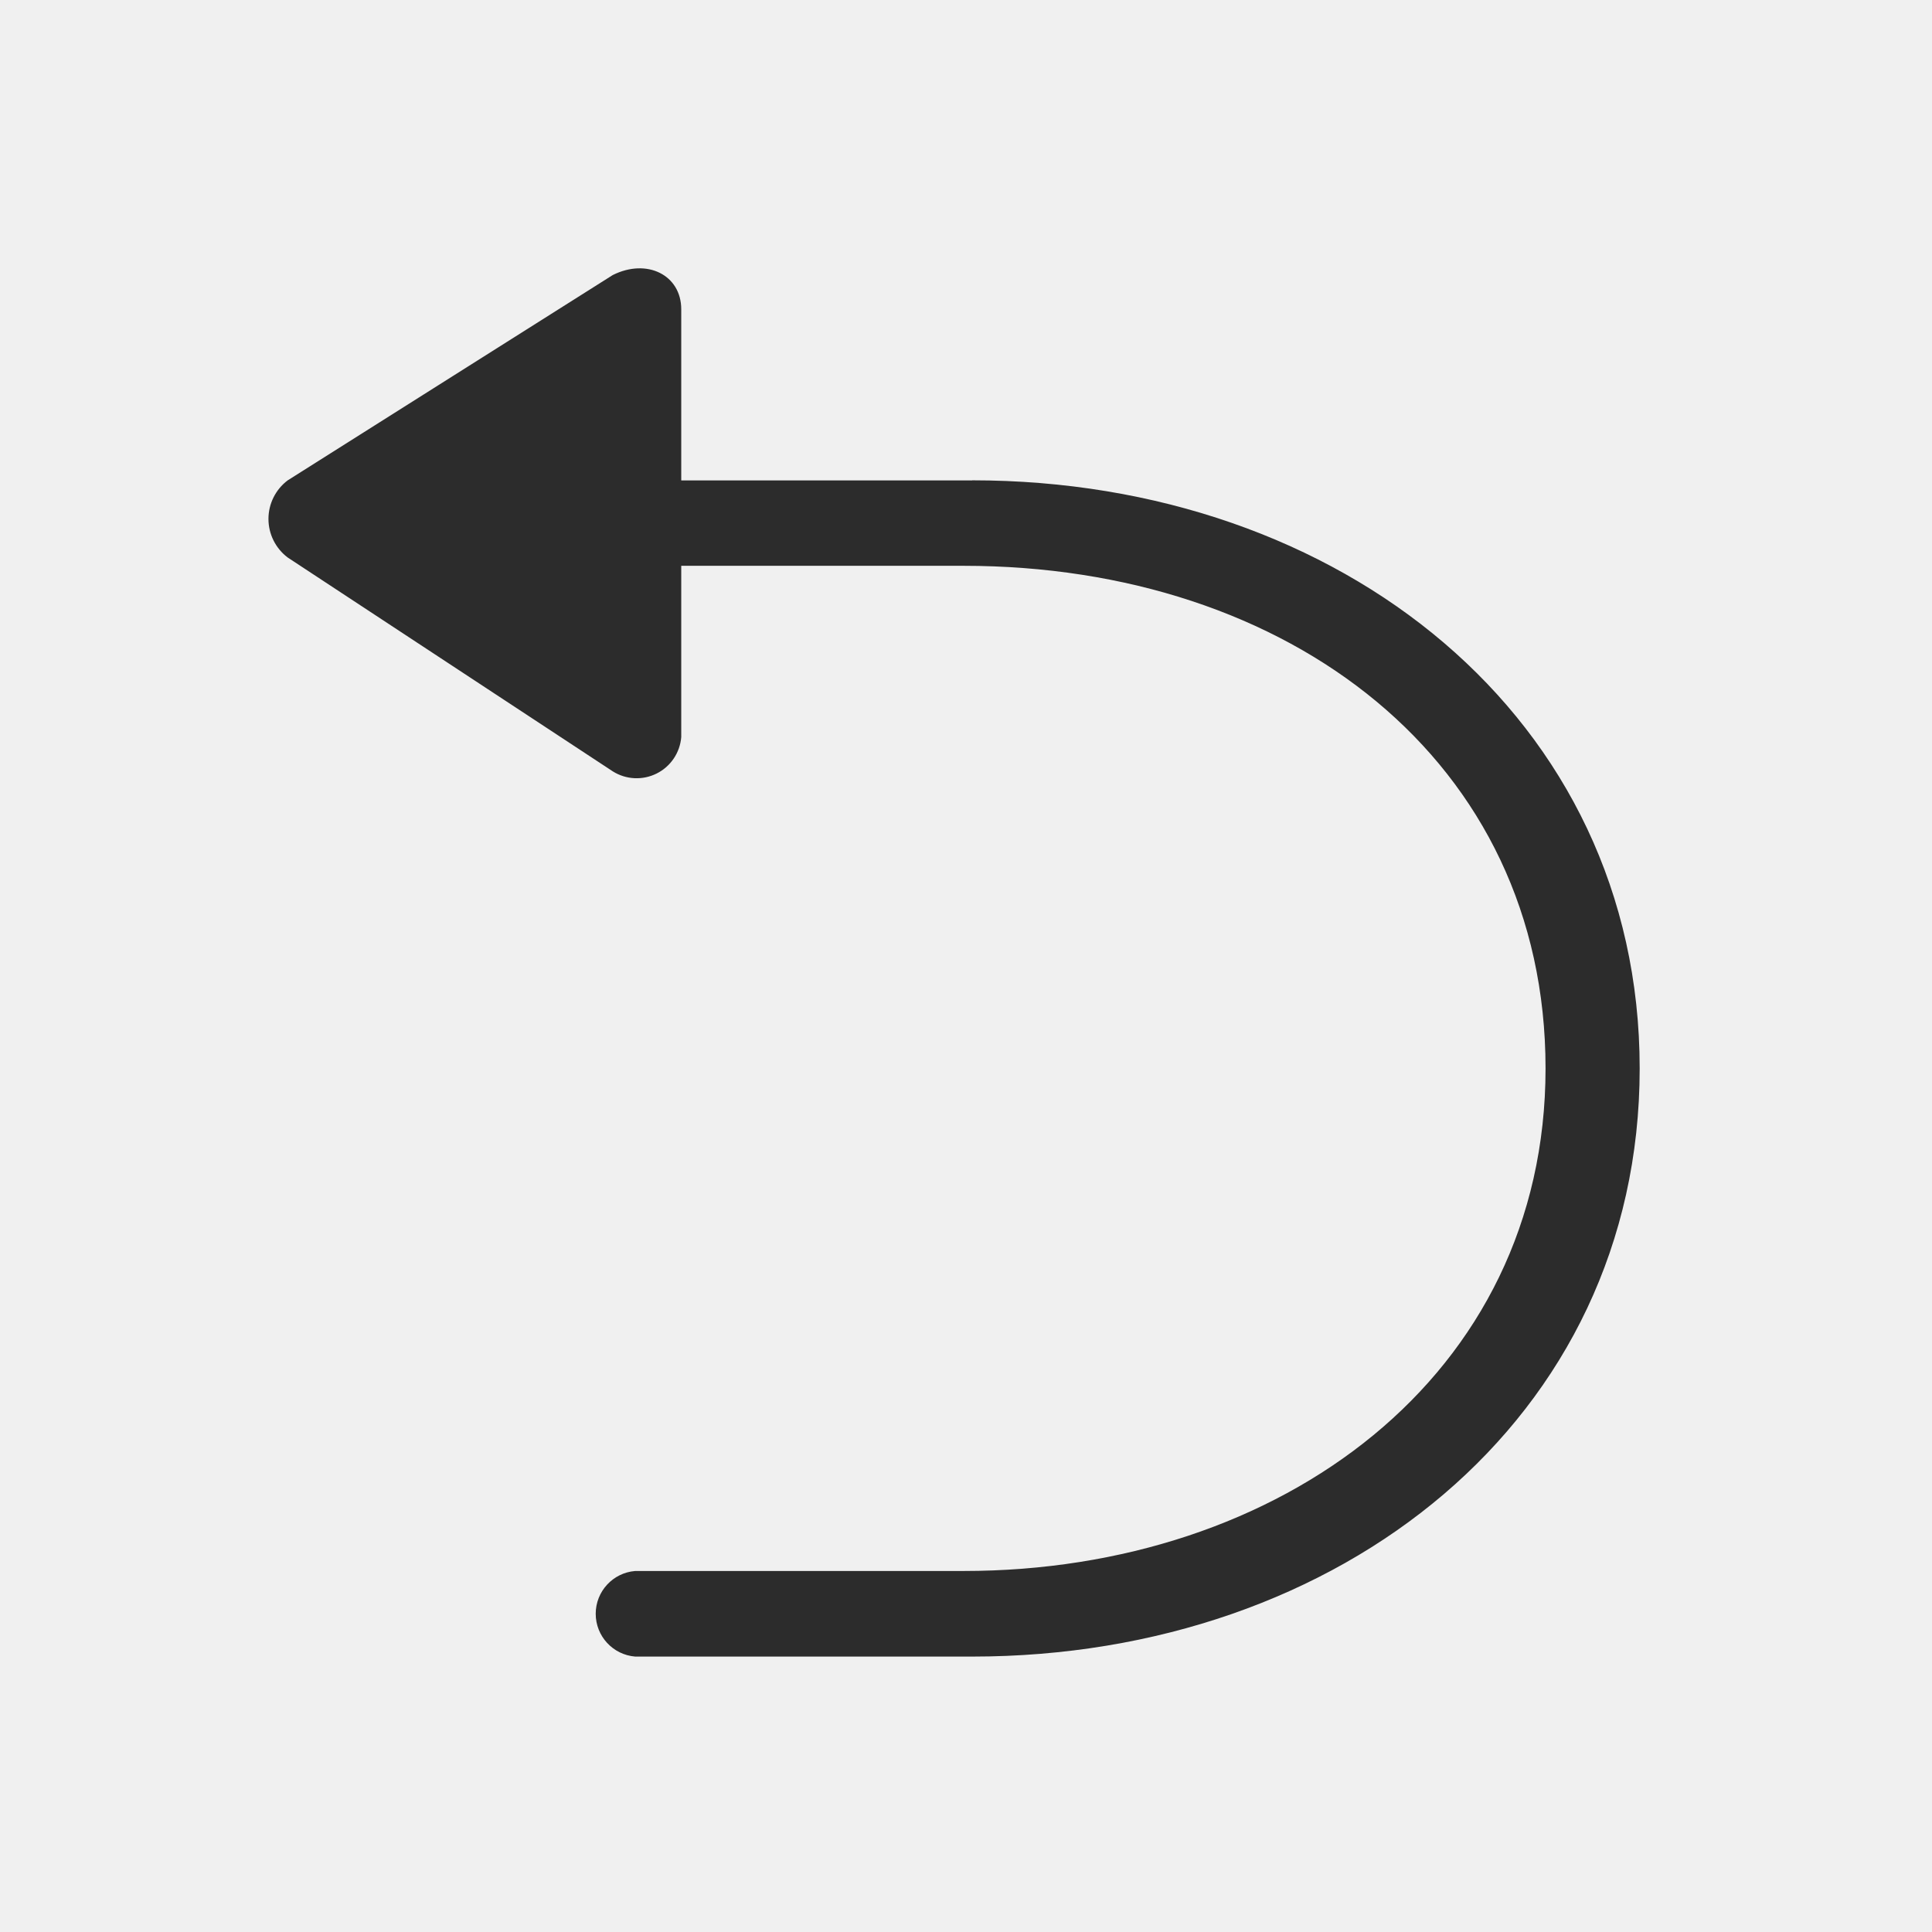
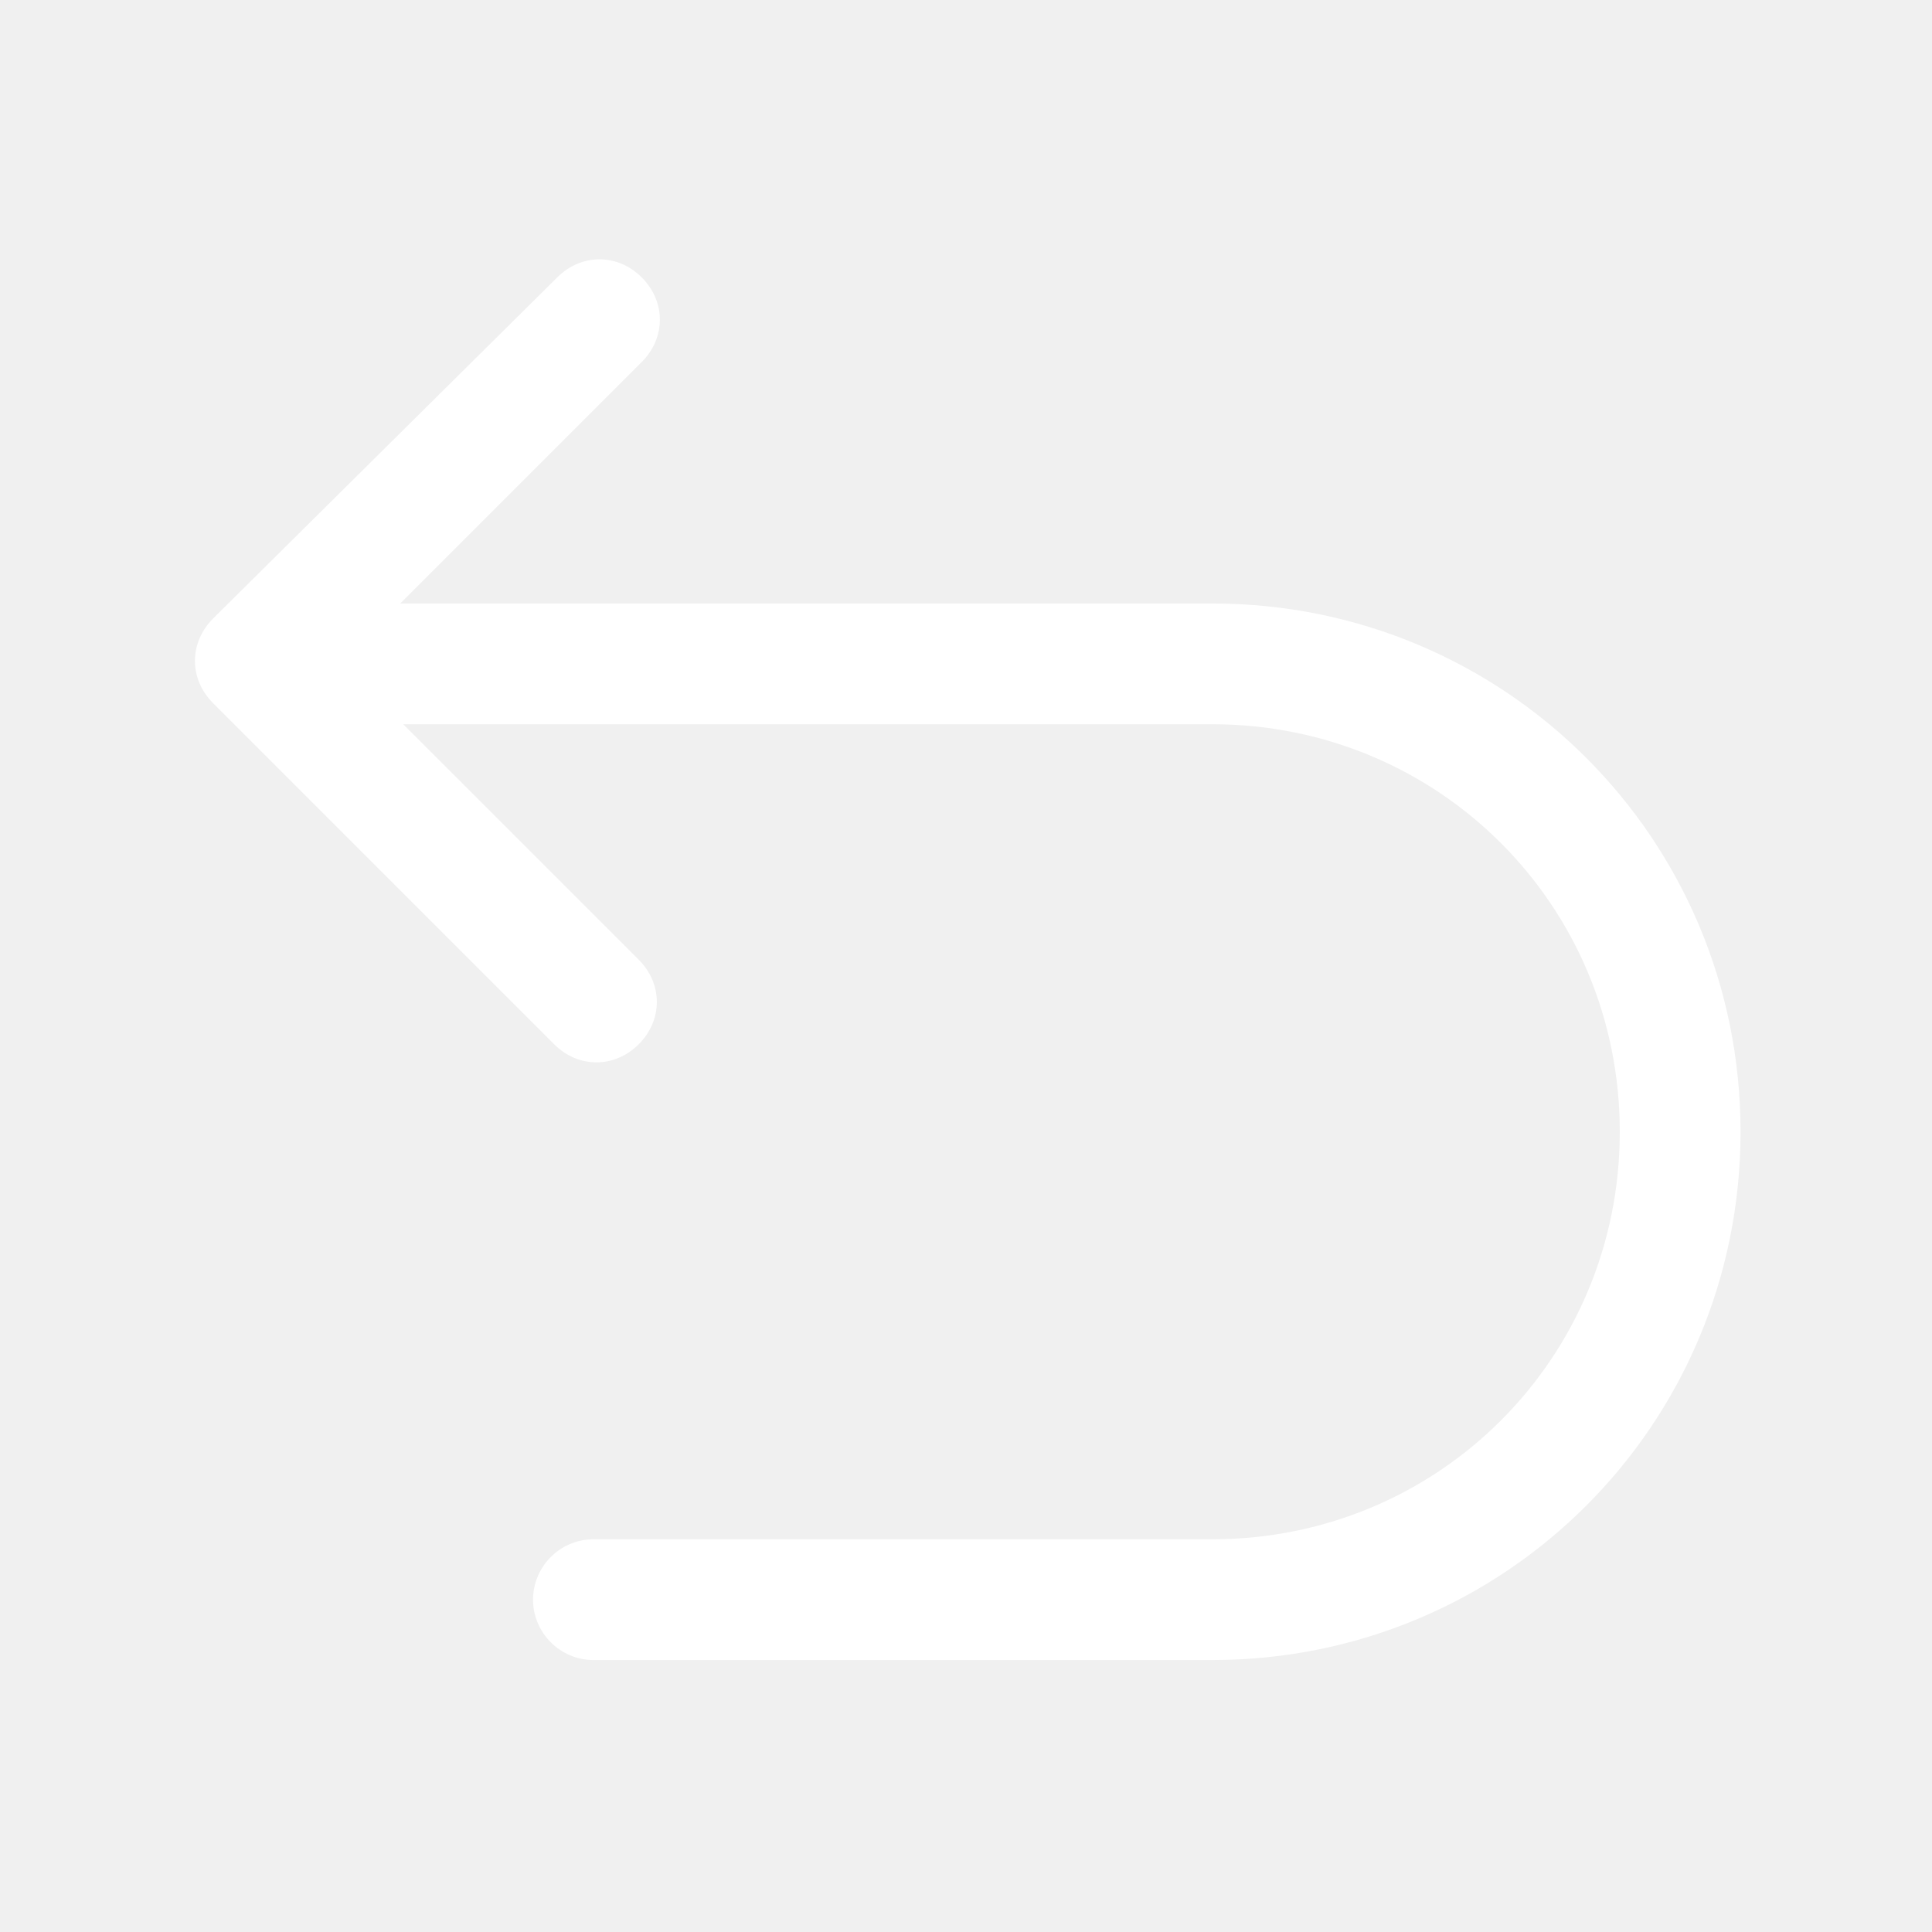
- <svg xmlns="http://www.w3.org/2000/svg" width="36" height="36" viewBox="0 0 36 36">
-   <g id="组_50" data-name="组 50" transform="translate(-939 -71)">
-     <g id="组_45" data-name="组 45" transform="translate(261)">
-       <rect id="矩形_46" data-name="矩形 46" width="36" height="36" transform="translate(678 71)" fill="none" />
+ <svg xmlns="http://www.w3.org/2000/svg" width="30px" height="30px" viewBox="0 0 30 30" version="1.1">
+   <g id="页面-1" stroke="none" stroke-width="1" fill="none" fill-rule="evenodd">
+     <g id="顶部菜单图标" transform="translate(-1532, -11)">
+       <g id="返回-(2)" transform="translate(1532, 11)">
+         <path d="M18.824,9.371 L6.215,9.371 L9.965,5.621 C10.34,5.246 10.34,4.683 9.965,4.308 C9.59,3.933 9.027,3.933 8.652,4.308 L3.308,9.605 C3.121,9.793 3.027,10.027 3.027,10.262 C3.027,10.496 3.121,10.73 3.308,10.918 L8.605,16.215 C8.98,16.59 9.543,16.59 9.918,16.215 C10.293,15.84 10.293,15.277 9.918,14.902 L6.262,11.246 L18.824,11.246 C22.34,11.246 25.152,14.058 25.152,17.574 C25.152,21.09 22.34,23.902 18.824,23.902 L9.215,23.902 C8.699,23.902 8.277,24.324 8.277,24.84 C8.277,25.355 8.699,25.777 9.215,25.777 L18.824,25.777 C23.371,25.777 27.027,22.121 27.027,17.574 C27.027,13.027 23.371,9.371 18.824,9.371 Z" id="路径" fill="#FFFFFF" fill-rule="nonzero" />
+         <rect id="矩形" x="0" y="0" width="30" height="30" />
+       </g>
    </g>
-     <path id="路径_89" data-name="路径 89" d="M151.588,112.009h-5.422V108.82c0-.638-.638-.957-1.276-.638l-6.059,3.827a.9.9,0,0,0,0,1.435l6.059,3.986a.834.834,0,0,0,1.276-.638V113.6h5.262c6.059,0,10.843,3.624,10.843,9.365s-4.943,9.365-10.843,9.365h-6.119a.8.8,0,0,0,0,1.595h6.278c6.857,0,12.438-4.422,12.438-10.959s-5.581-10.959-12.438-10.959Z" transform="translate(805.528 -32.057)" fill="#2c2c2c" />
  </g>
</svg>
